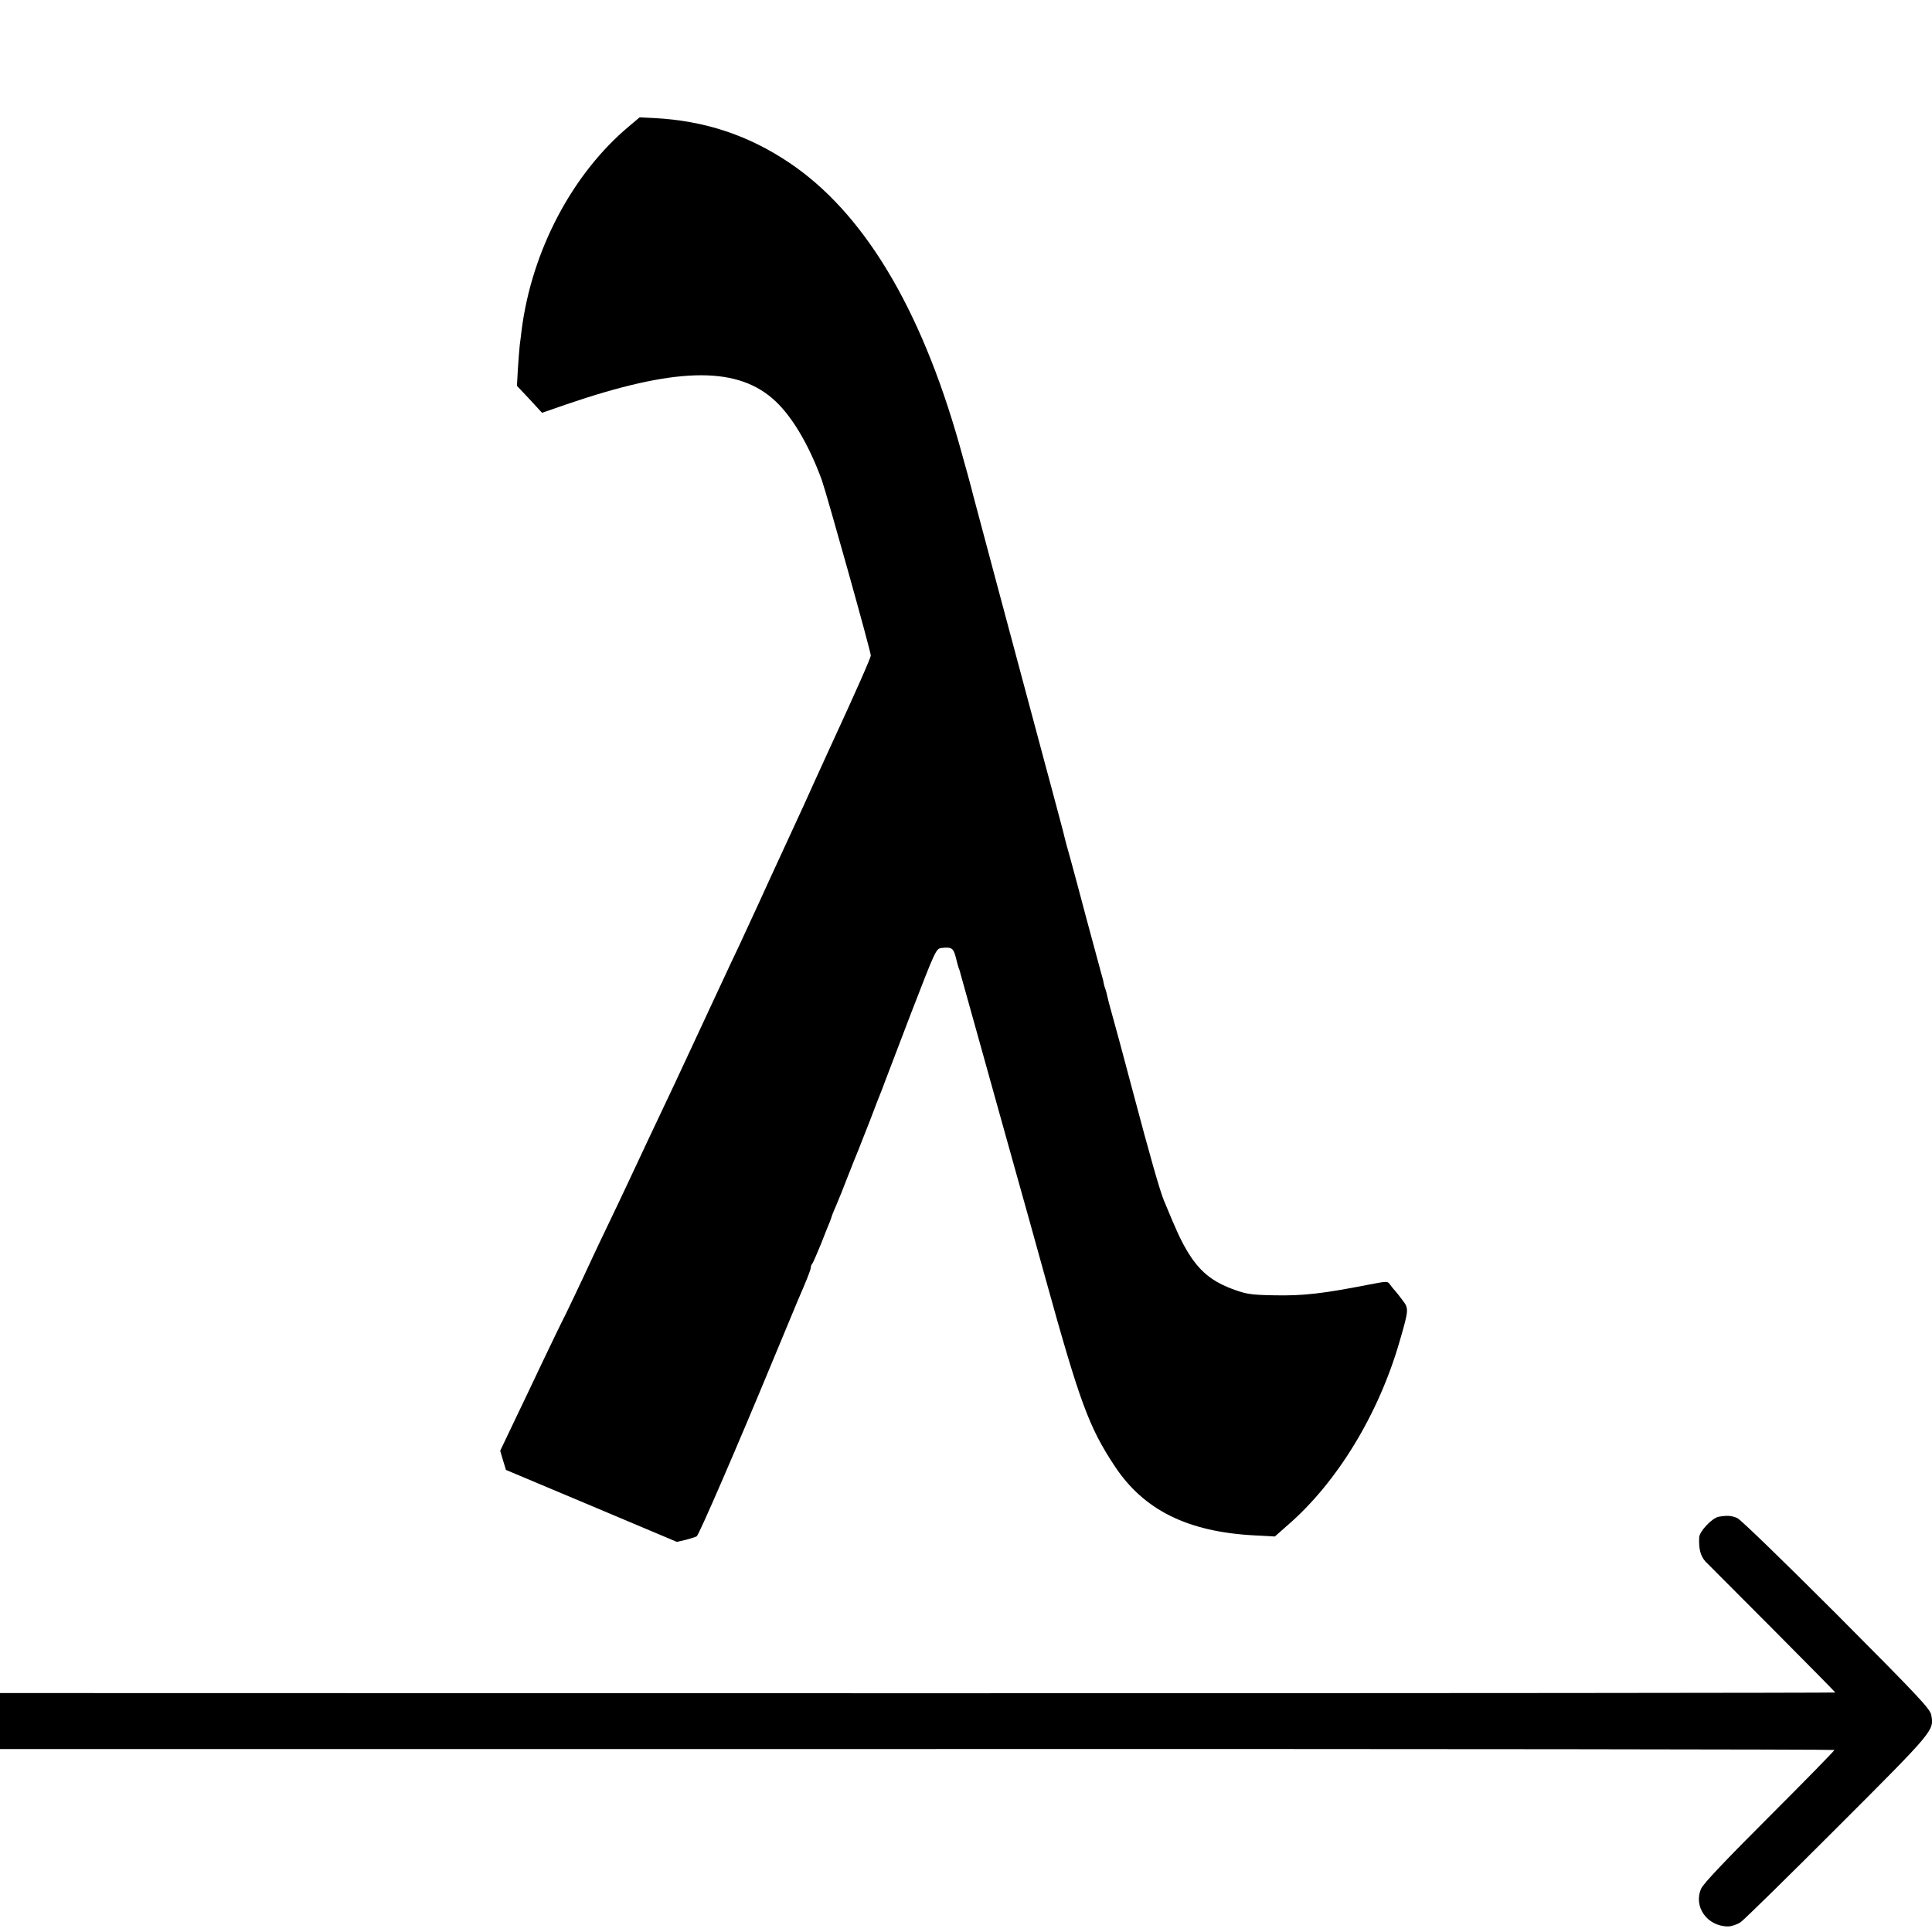
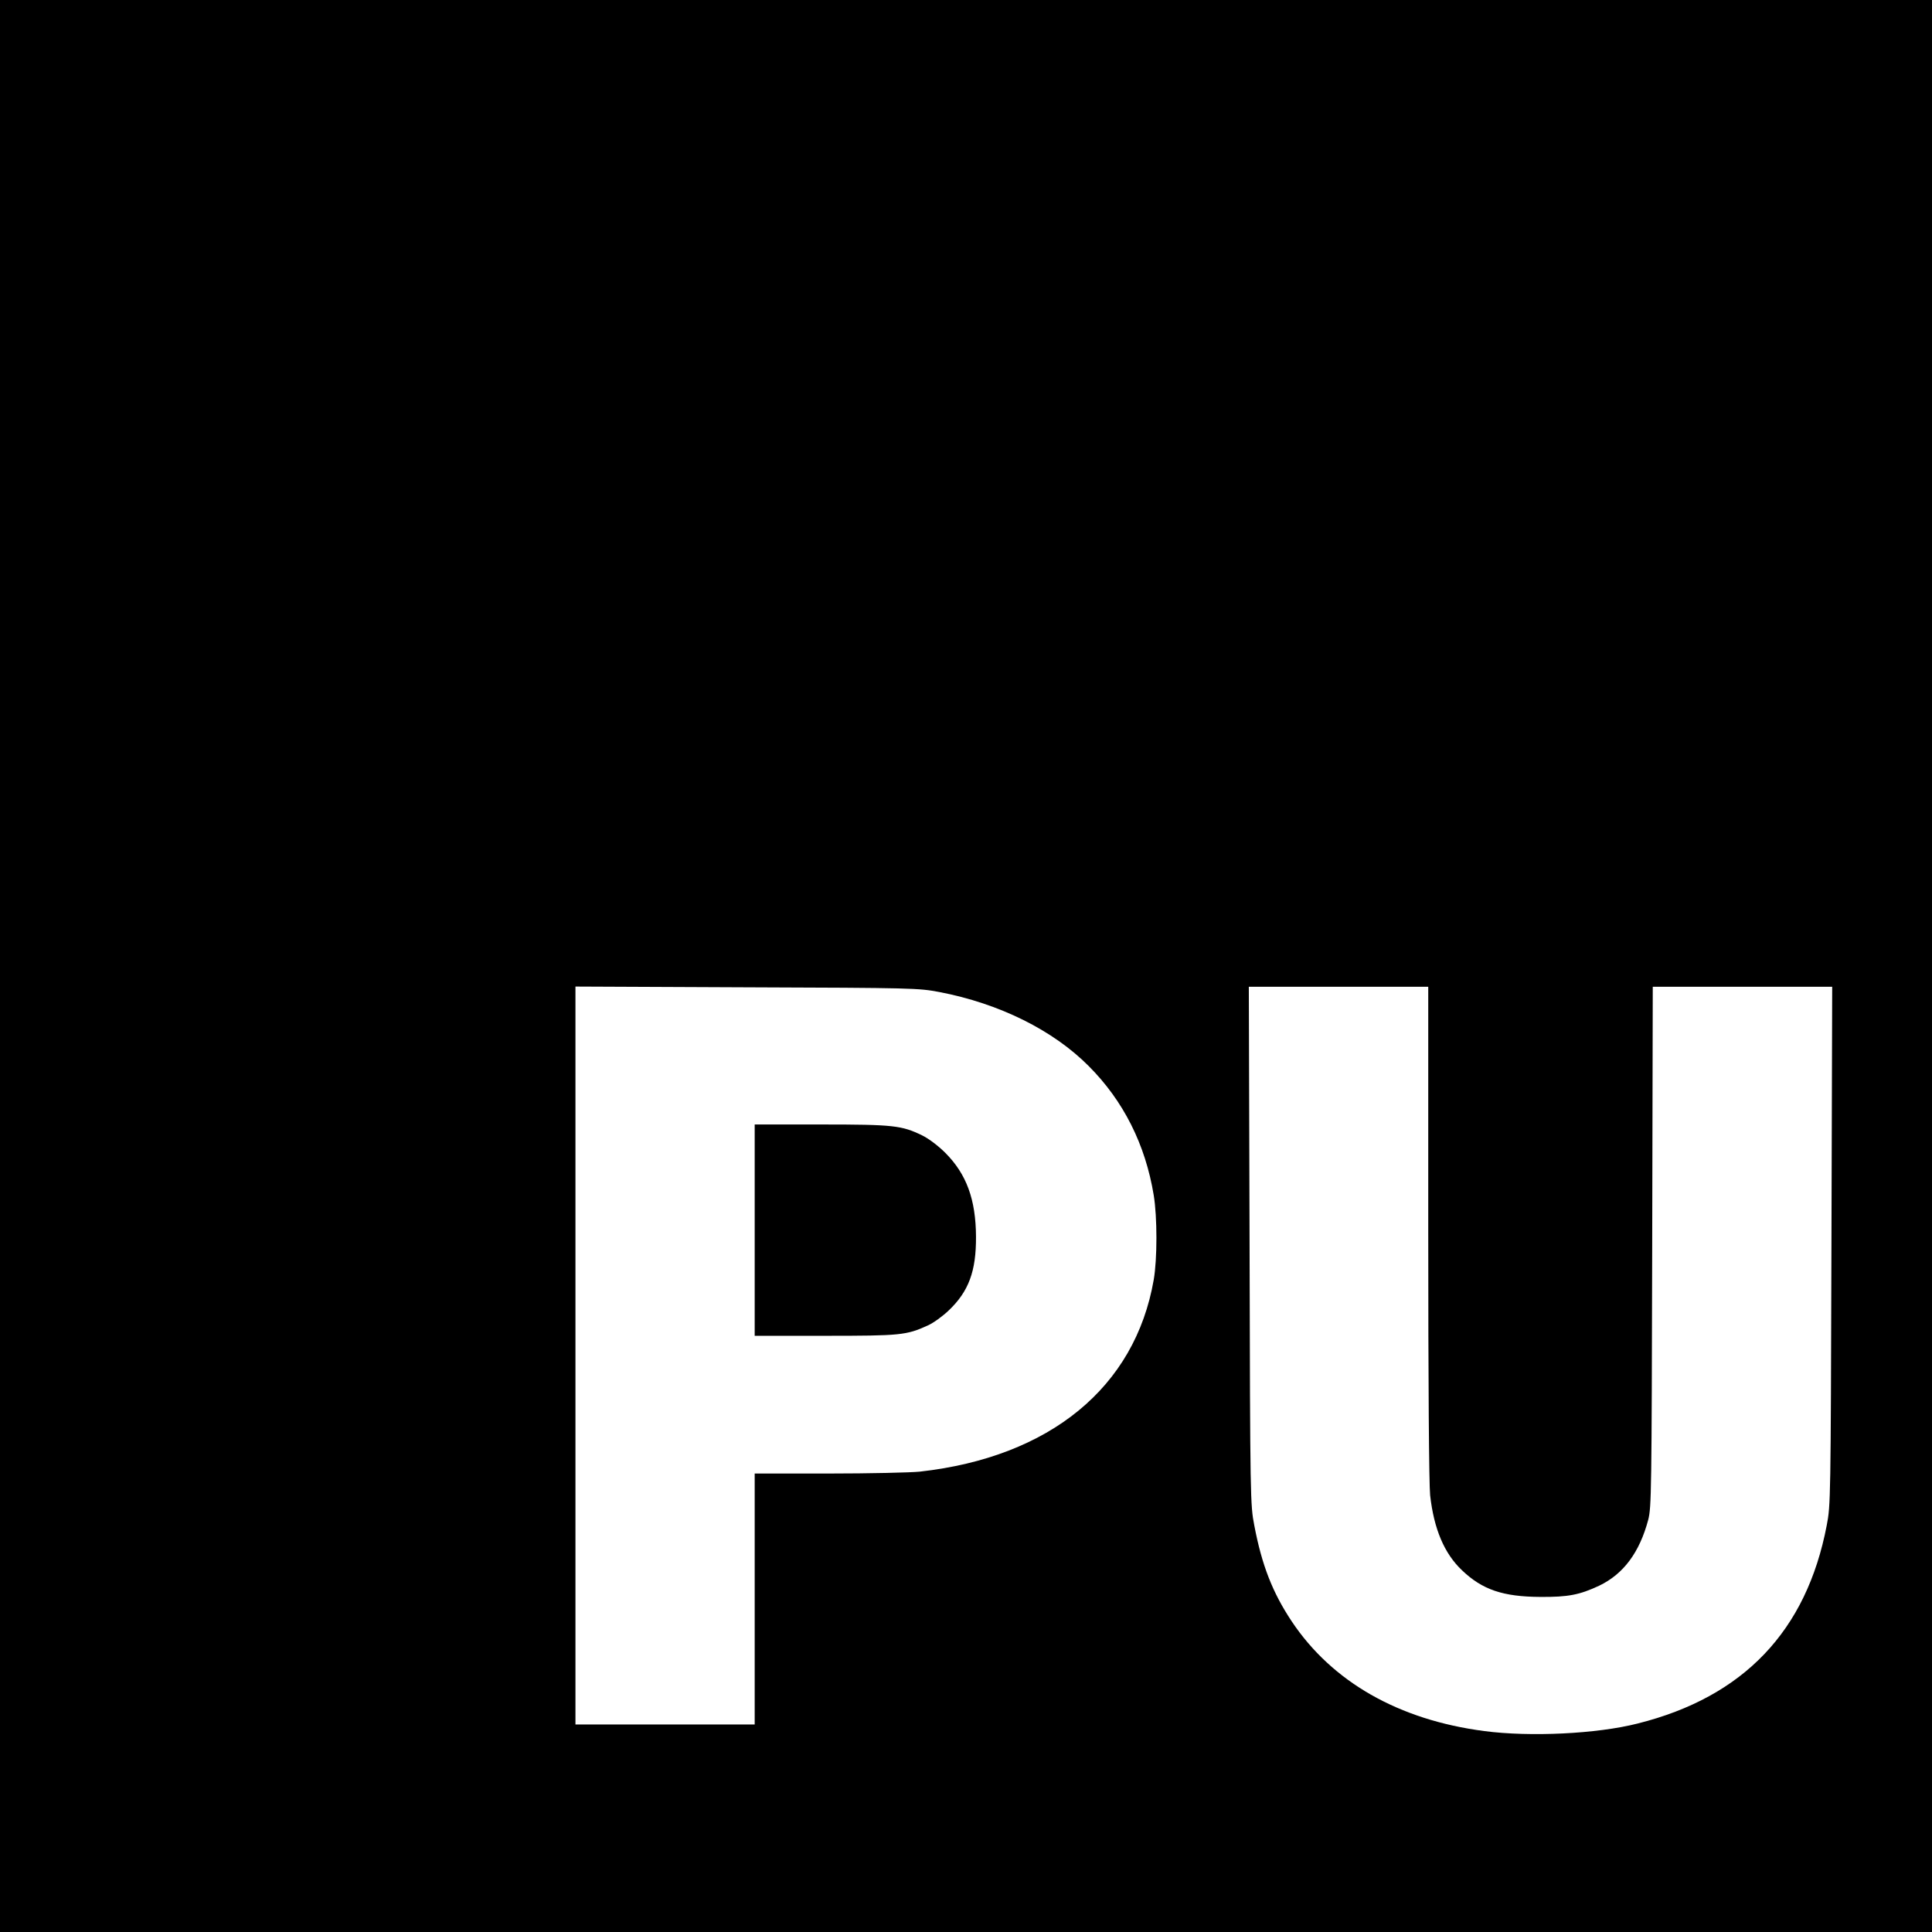
- <svg xmlns="http://www.w3.org/2000/svg" version="1.0" width="1039pt" height="1039pt" viewBox="0 0 1039 1039" preserveAspectRatio="xMidYMid meet">
-   <g transform="translate(0,1039) scale(0.1,-0.1)" fill="#000000" stroke="none">
-     <path d="M3383 9711 c-306 -256 -524 -671 -578 -1098 -3 -24 -7 -60 -10 -80 -2 -21 -7 -79 -10 -128 l-5 -90 68 -72 67 -73 130 45 c578 198 904 208 1108 33 99 -84 194 -242 266 -438 27 -76 263 -919 264 -945 0 -12 -74 -181 -226 -510 -66 -144 -97 -213 -134 -295 -14 -30 -38 -82 -53 -115 -15 -33 -39 -85 -53 -115 -14 -30 -41 -89 -60 -130 -19 -41 -58 -127 -87 -190 -29 -63 -73 -158 -97 -210 -25 -52 -58 -122 -73 -155 -15 -33 -47 -100 -70 -150 -23 -49 -68 -146 -100 -215 -32 -69 -79 -170 -105 -225 -81 -171 -201 -425 -252 -535 -19 -41 -62 -131 -95 -200 -33 -69 -73 -152 -88 -185 -50 -109 -160 -340 -170 -357 -5 -10 -50 -102 -99 -205 -49 -104 -121 -255 -160 -336 l-71 -149 15 -51 16 -52 459 -193 460 -194 48 11 c26 7 52 15 59 19 12 8 218 483 412 952 67 162 126 304 131 315 49 113 70 166 70 177 0 8 4 18 9 23 4 6 25 53 46 105 20 52 42 106 48 120 5 14 11 30 12 35 2 6 12 30 23 55 11 25 39 95 62 155 24 61 49 124 56 140 7 17 35 89 63 160 27 72 55 144 62 160 7 17 13 35 15 40 2 6 65 170 140 367 137 355 138 356 168 360 53 6 63 0 76 -50 6 -26 14 -54 17 -62 4 -8 7 -19 8 -25 3 -11 38 -136 120 -430 31 -110 69 -247 85 -305 16 -58 59 -211 95 -340 36 -129 107 -381 156 -560 186 -672 235 -805 374 -1015 156 -236 392 -353 750 -372 l111 -6 69 61 c266 230 490 598 603 992 48 166 49 173 15 217 -15 21 -34 44 -40 51 -7 7 -19 22 -27 33 -14 20 -14 20 -117 0 -246 -48 -350 -60 -504 -57 -121 2 -150 6 -214 29 -124 44 -193 101 -260 215 -33 57 -55 104 -122 267 -22 53 -76 243 -164 575 -53 201 -106 396 -117 434 -11 38 -21 78 -23 88 -2 11 -7 29 -11 41 -5 12 -8 27 -9 32 0 6 -7 30 -14 55 -7 25 -41 153 -77 285 -35 132 -75 282 -89 332 -15 51 -28 101 -30 110 -2 10 -11 45 -20 78 -9 33 -27 101 -40 150 -13 50 -31 115 -39 145 -186 695 -384 1432 -392 1465 -7 31 -49 184 -75 275 -209 739 -518 1250 -916 1516 -219 147 -454 225 -724 239 l-79 4 -57 -48z" />
-     <path d="M9242 2233 c-35 -7 -102 -78 -104 -110 -3 -63 7 -101 34 -131 13 -13 175 -176 361 -362 185 -186 337 -340 337 -342 0 -2 -2221 -4 -4935 -4 l-4935 1 0 -151 0 -150 4931 0 c2712 1 4932 -2 4934 -5 2 -3 -154 -162 -347 -355 -239 -239 -356 -362 -369 -390 -44 -97 32 -204 144 -204 19 0 49 10 68 23 19 13 253 243 521 511 523 523 519 519 504 603 -7 34 -63 94 -509 542 -287 287 -516 509 -534 517 -32 14 -56 15 -101 7z" />
+ <svg xmlns="http://www.w3.org/2000/svg" version="1.0" width="1024pt" height="1024pt" viewBox="0 0 1024 1024" preserveAspectRatio="xMidYMid meet">
+   <g transform="translate(0,1024) scale(0.1,-0.1)" fill="#000000" stroke="none">
+     <path d="M0 5120 l0 -5120 5120 0 5120 0 0 5120 0 5120 -5120 0 -5120 0 0 -5120z m4979 -138 c318 -61 602 -202 791 -392 185 -185 301 -417 345 -685 19 -116 19 -338 0 -448 -99 -570 -550 -940 -1240 -1017 -49 -5 -267 -10 -482 -10 l-393 0 0 -665 0 -665 -475 0 -475 0 0 1955 0 1956 908 -4 c882 -3 910 -4 1021 -25z m2591 -1274 c0 -803 4 -1338 10 -1393 20 -179 75 -309 169 -398 108 -103 217 -140 416 -141 147 -1 207 11 310 59 130 62 215 177 261 350 17 66 18 150 21 1448 l3 1377 476 0 475 0 -4 -1372 c-4 -1347 -4 -1375 -25 -1483 -107 -559 -440 -909 -1002 -1050 -216 -55 -570 -72 -813 -40 -454 59 -807 261 -1021 582 -101 152 -158 297 -198 508 -21 108 -22 133 -25 1483 l-4 1372 476 0 475 0 0 -1302z" />
+     <path d="M4000 3720 l0 -560 373 0 c401 0 431 3 545 55 29 13 79 49 111 80 105 100 145 207 144 390 -1 197 -50 332 -163 445 -38 38 -89 76 -122 92 -109 53 -152 58 -535 58 l-353 0 0 -560z" />
  </g>
</svg>
